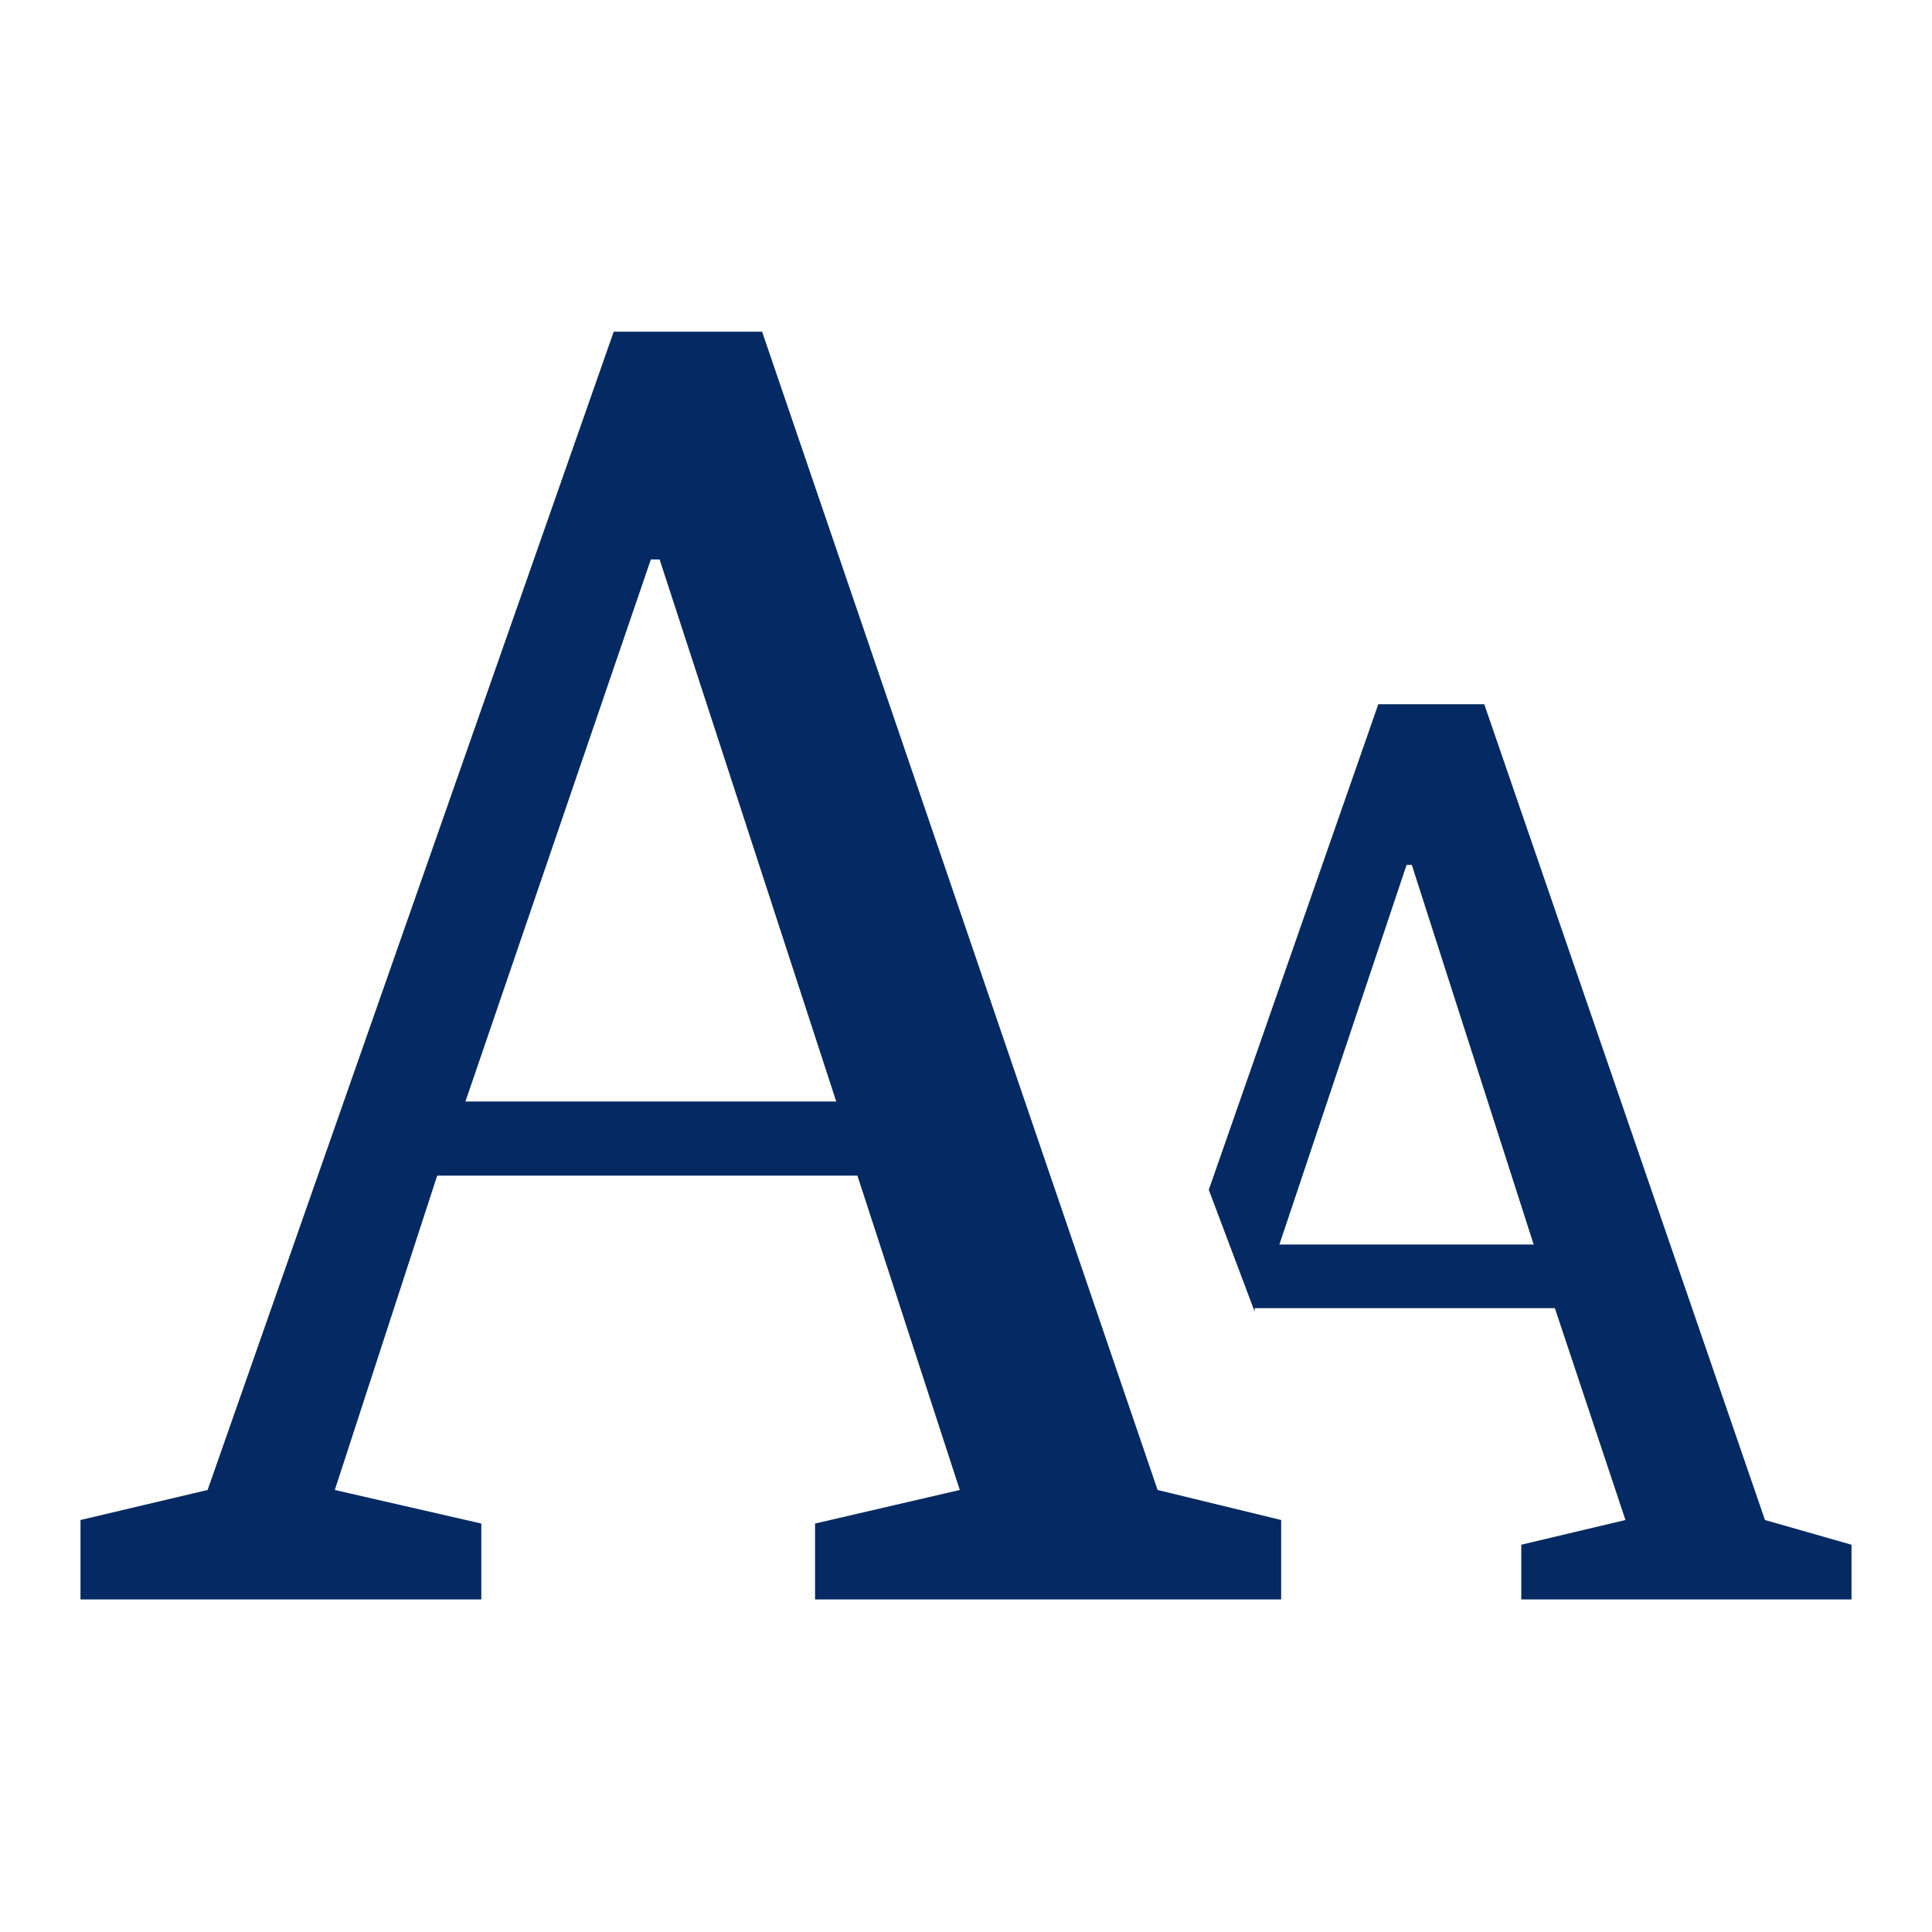
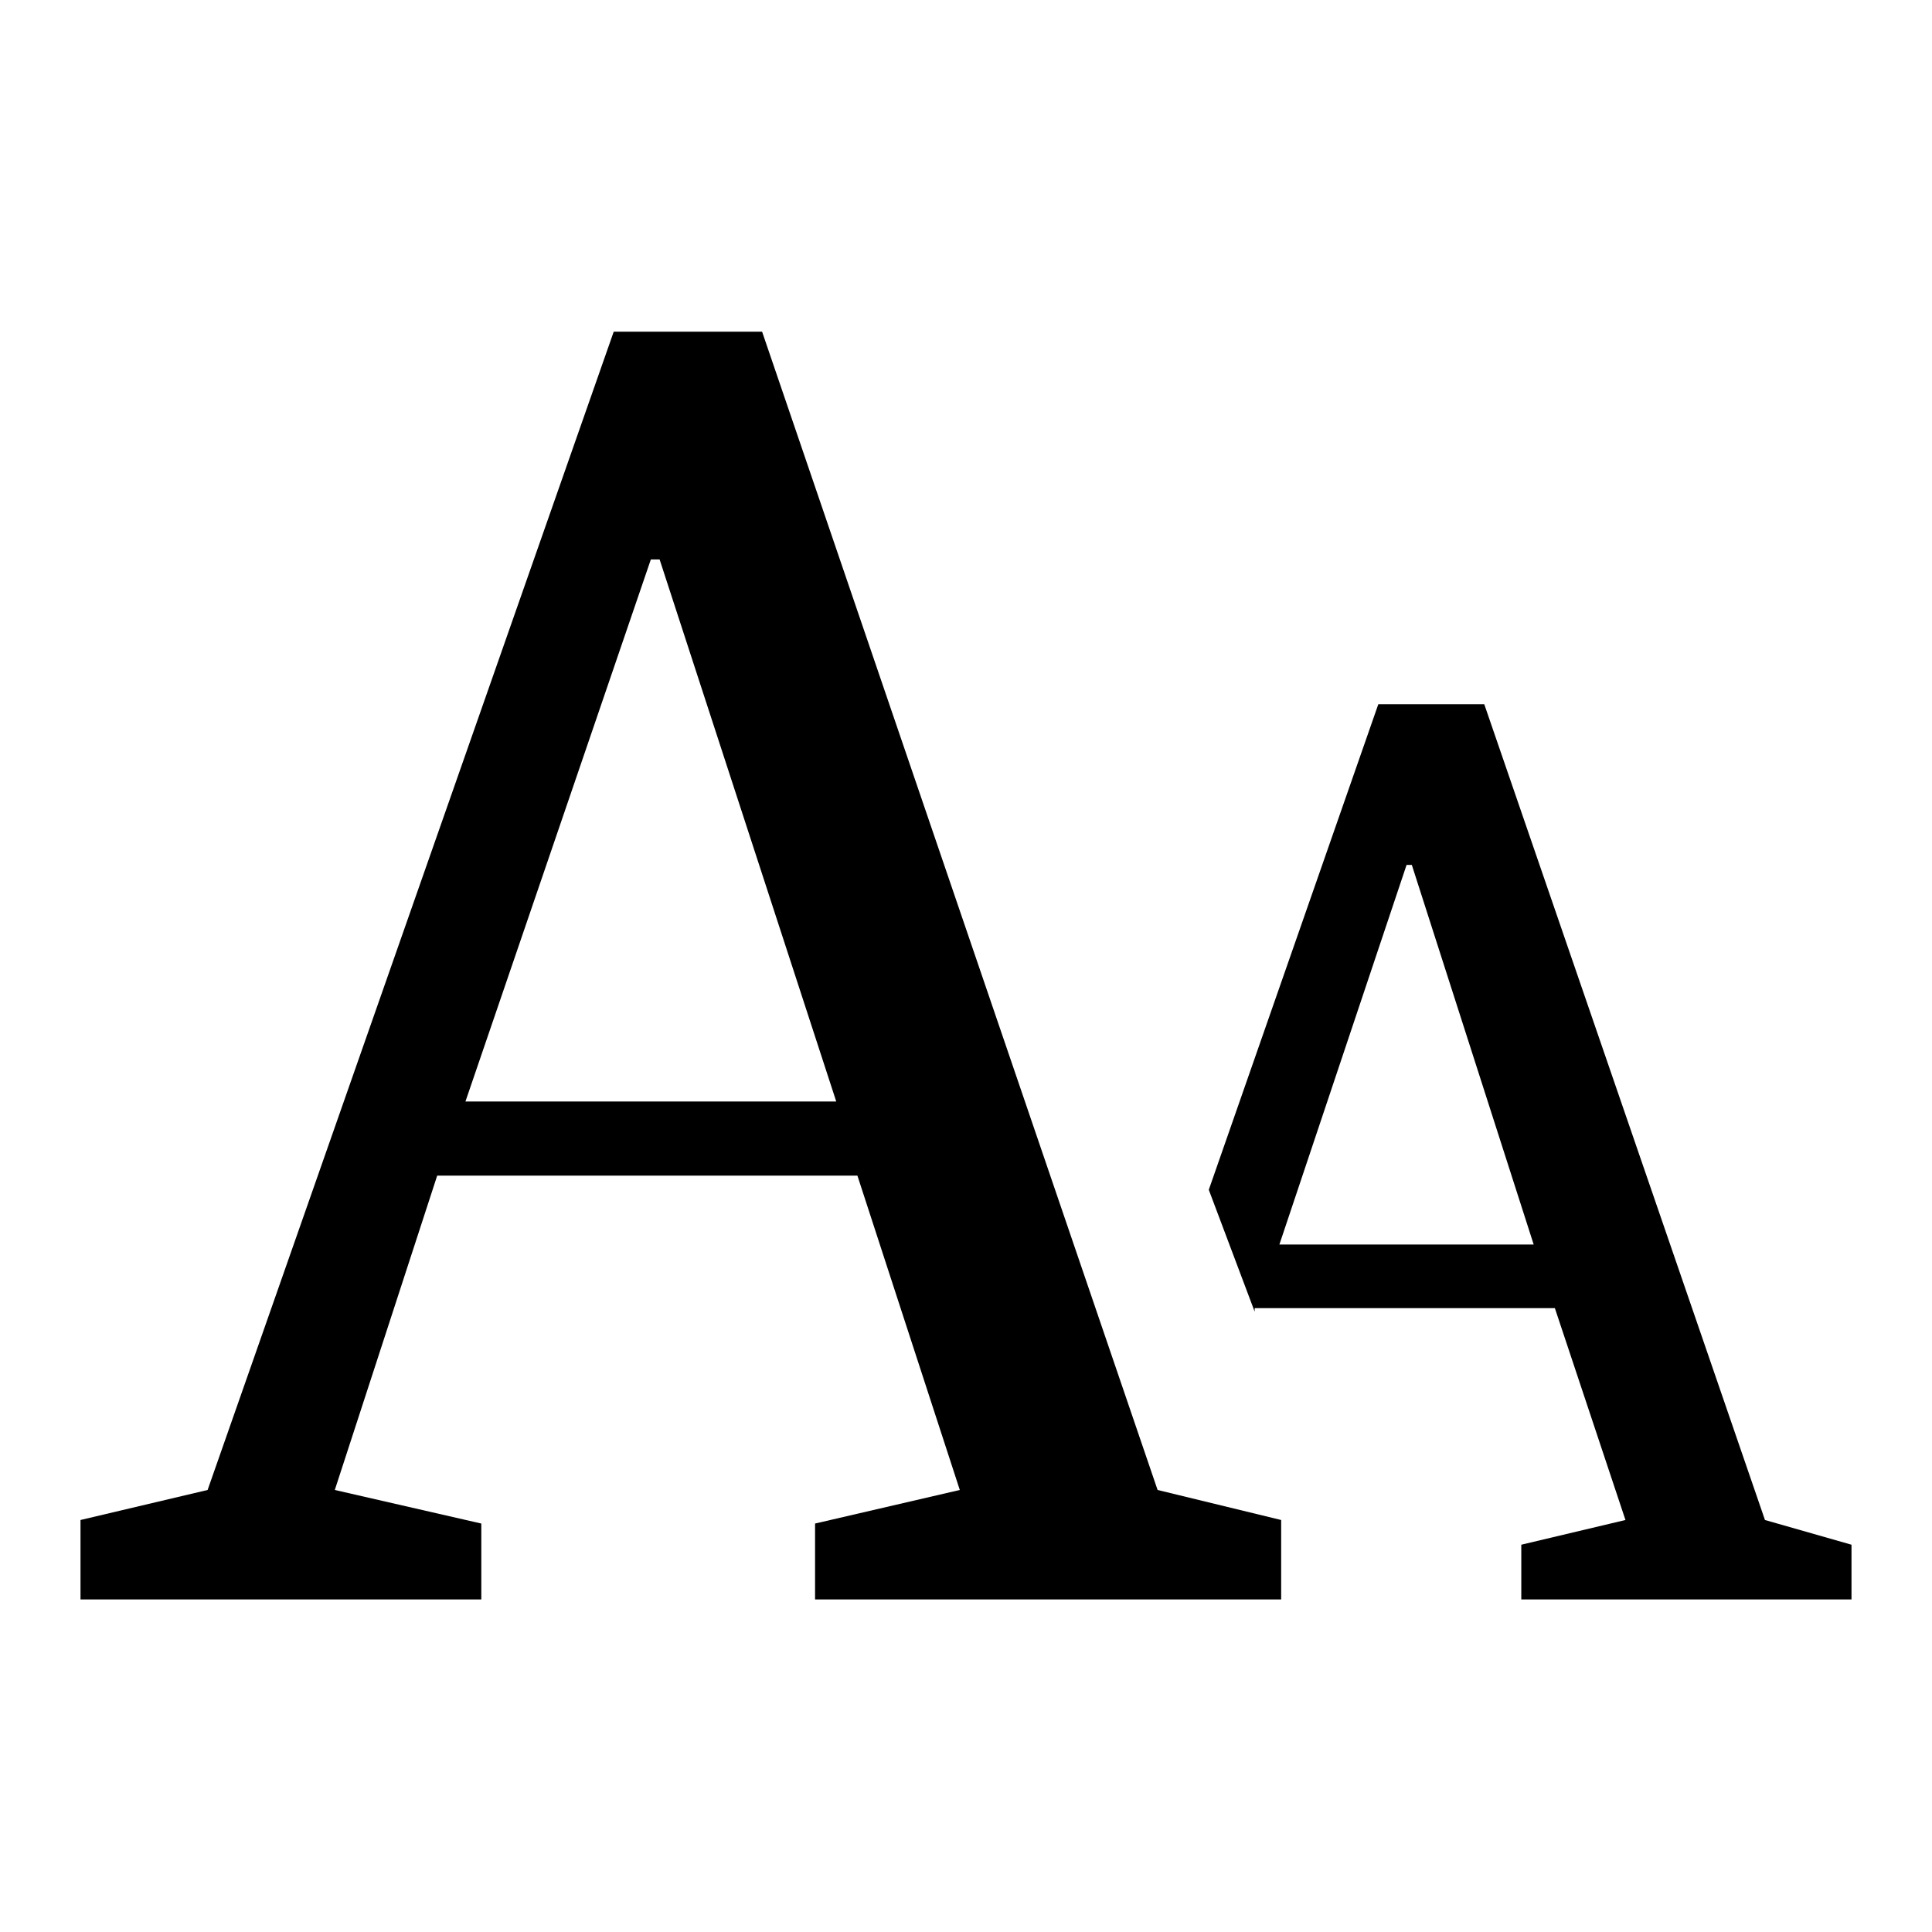
- <svg xmlns="http://www.w3.org/2000/svg" width="24" height="24" viewBox="0 0 24 24" fill="none">
-   <path fill-rule="evenodd" clip-rule="evenodd" d="M5.431 14.604L4.159 18.509L5.979 18.926V19.869H1V18.882L2.579 18.509L7.624 4.12H9.467L14.38 18.509L15.915 18.882V19.869H10.125V18.926L11.923 18.509L10.651 14.604H5.431ZM5.782 13.683H10.388L8.194 6.95H8.085L5.782 13.683ZM21.925 18.882L23 19.189V19.869H18.898V19.189L20.192 18.882L19.315 16.25H15.586V16.294L15.016 14.78L17.122 8.748H18.438L21.925 18.882ZM15.893 15.46H19.052L17.538 10.744H17.473L15.893 15.46Z" fill="#052962" />
+ <svg xmlns="http://www.w3.org/2000/svg" viewBox="0 0 24 24">
+   <path fill-rule="evenodd" clip-rule="evenodd" d="M5.431 14.604L4.159 18.509L5.979 18.926V19.869H1V18.882L2.579 18.509L7.624 4.12H9.467L14.38 18.509L15.915 18.882V19.869H10.125V18.926L11.923 18.509L10.651 14.604H5.431ZM5.782 13.683H10.388L8.194 6.95H8.085L5.782 13.683ZM21.925 18.882L23 19.189V19.869H18.898V19.189L20.192 18.882L19.315 16.25H15.586V16.294L15.016 14.78L17.122 8.748H18.438L21.925 18.882ZM15.893 15.46H19.052L17.538 10.744H17.473L15.893 15.46Z" />
</svg>
